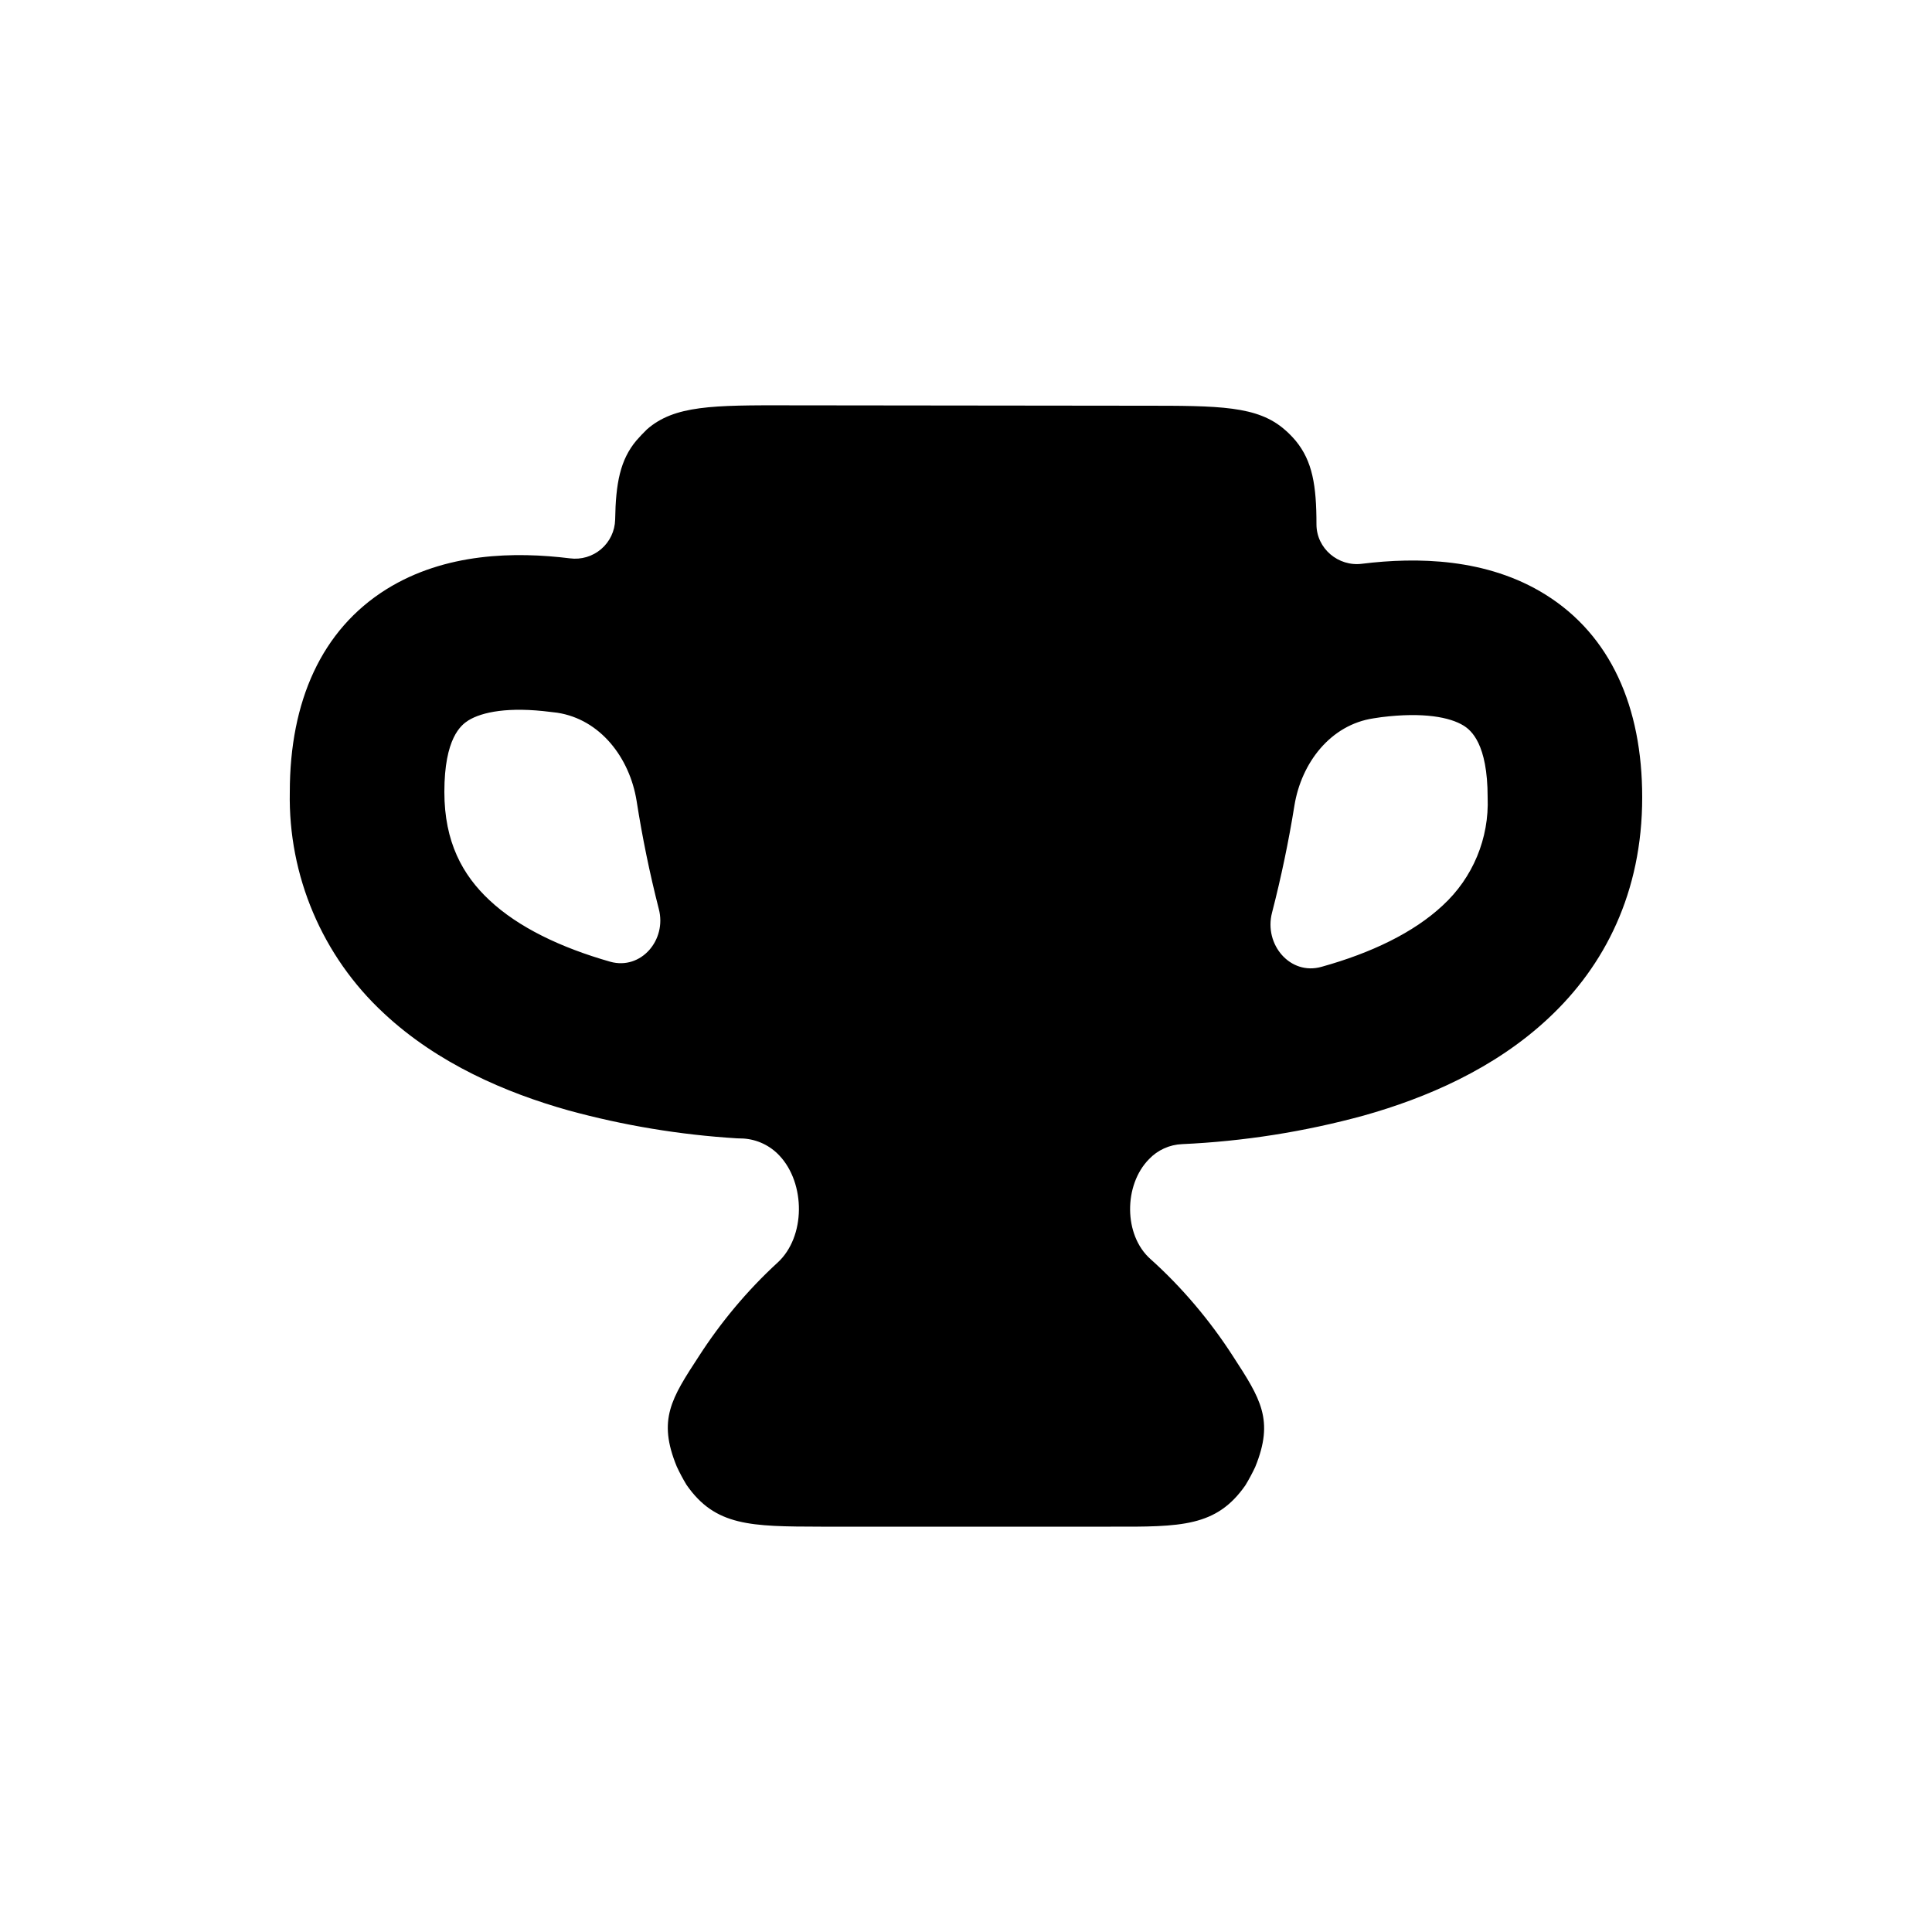
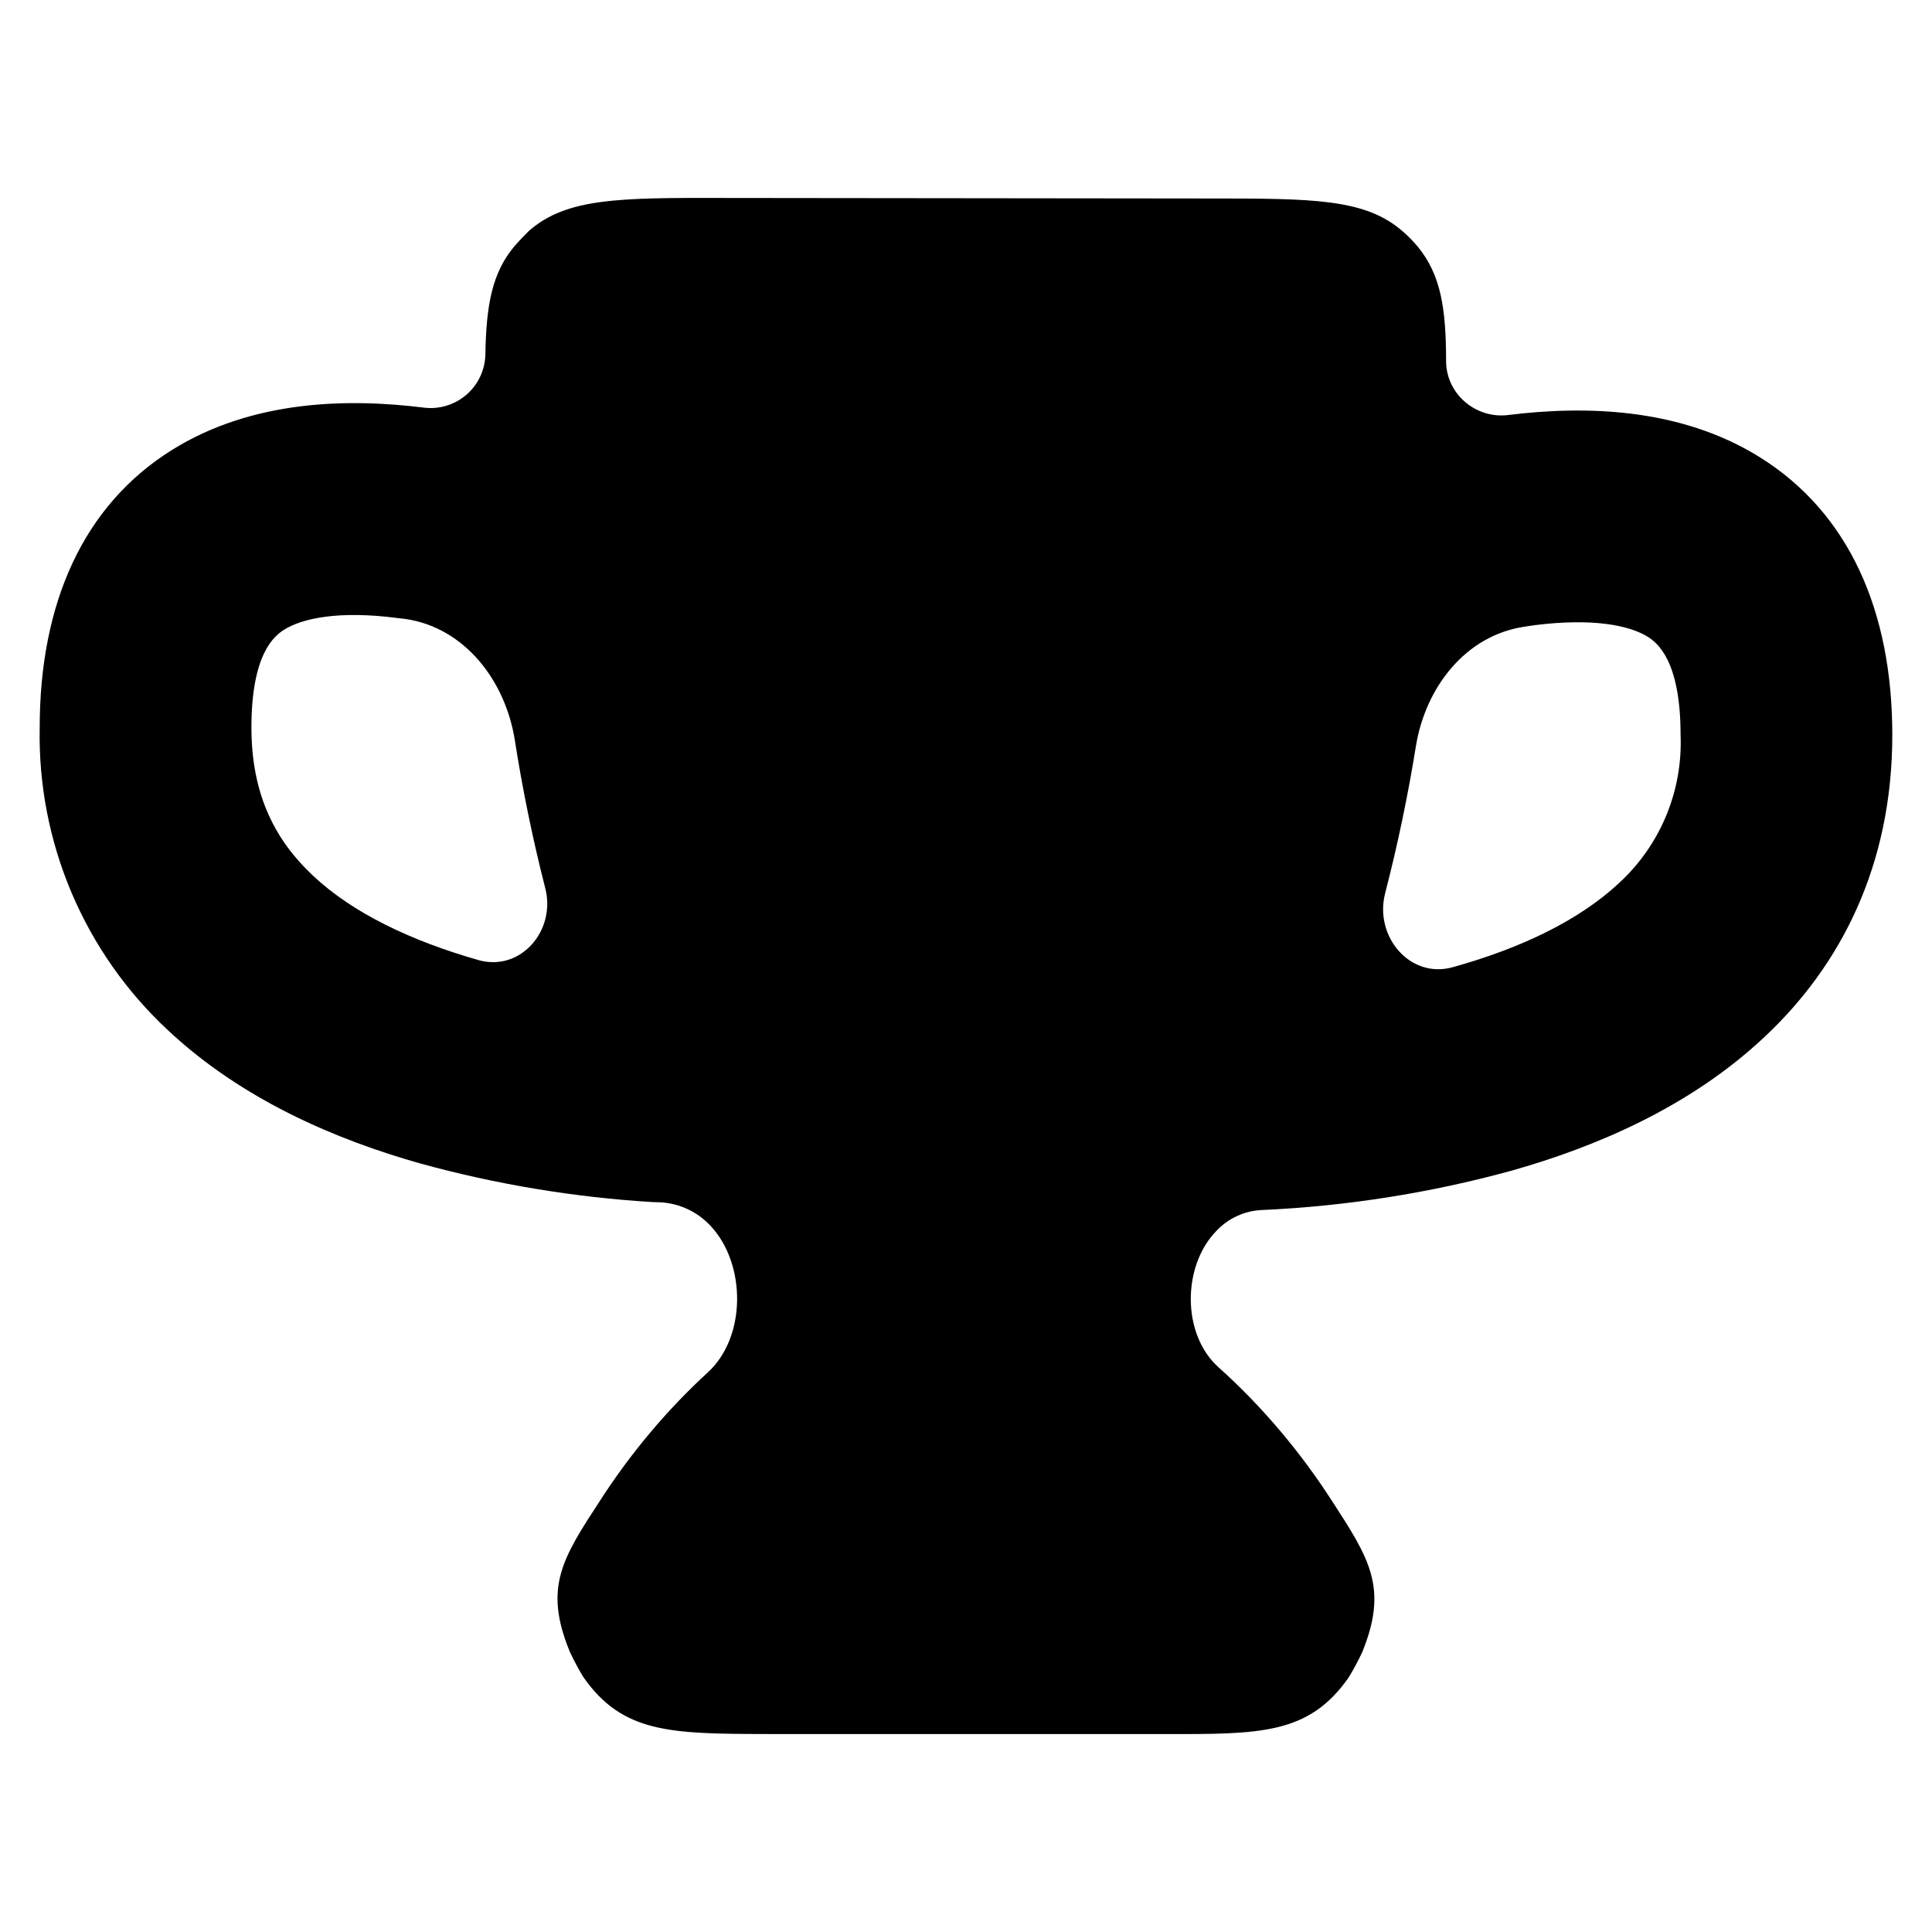
- <svg xmlns="http://www.w3.org/2000/svg" width="24" height="24" fill="currentColor" viewBox="0 0 10 10">
+ <svg xmlns="http://www.w3.org/2000/svg" width="24" height="24" fill="currentColor" viewBox="1.35 1.35 7.30 7.30">
  <path d="M5.915 2.1c.396 0 .594 0 .736.125.019.016.04.038.056.057.086.105.107.23.107.432 0 .125.113.22.236.204.283-.035.646-.03.95.16.336.21.5.58.5 1.049 0 .492-.194.872-.486 1.144-.28.262-.635.413-.955.503a4.3 4.3 0 0 1-.94.148.25.25 0 0 0-.172.078c-.131.133-.132.393.008.517.164.147.31.321.427.503.143.22.214.33.115.573a1 1 0 0 1-.051.095c-.15.215-.332.215-.697.214h-1.5c-.364-.001-.547-.002-.696-.217a1 1 0 0 1-.05-.094c-.1-.243-.028-.353.115-.572.112-.174.25-.34.406-.483.147-.134.146-.411.01-.555a.28.28 0 0 0-.186-.088l-.033-.001a4.3 4.3 0 0 1-.874-.145c-.32-.09-.675-.241-.955-.503A1.52 1.52 0 0 1 1.5 4.1c0-.47.164-.84.5-1.05.305-.19.667-.195.95-.16a.207.207 0 0 0 .234-.2c.003-.189.026-.31.11-.41a1 1 0 0 1 .055-.058c.142-.124.34-.125.737-.124zM7.15 3.712l-.04.006c-.223.033-.374.23-.41.451q-.045.28-.116.555c-.043.164.094.327.257.28.255-.071.475-.176.626-.317a.72.72 0 0 0 .233-.56c0-.278-.086-.347-.124-.371-.071-.044-.209-.071-.426-.044m-4.3-.027c-.217-.028-.355 0-.426.044-.038.024-.124.092-.124.37 0 .259.094.43.233.56.15.141.37.246.626.319.159.044.293-.113.251-.273a6 6 0 0 1-.115-.56c-.036-.223-.188-.422-.411-.456z" />
</svg>
